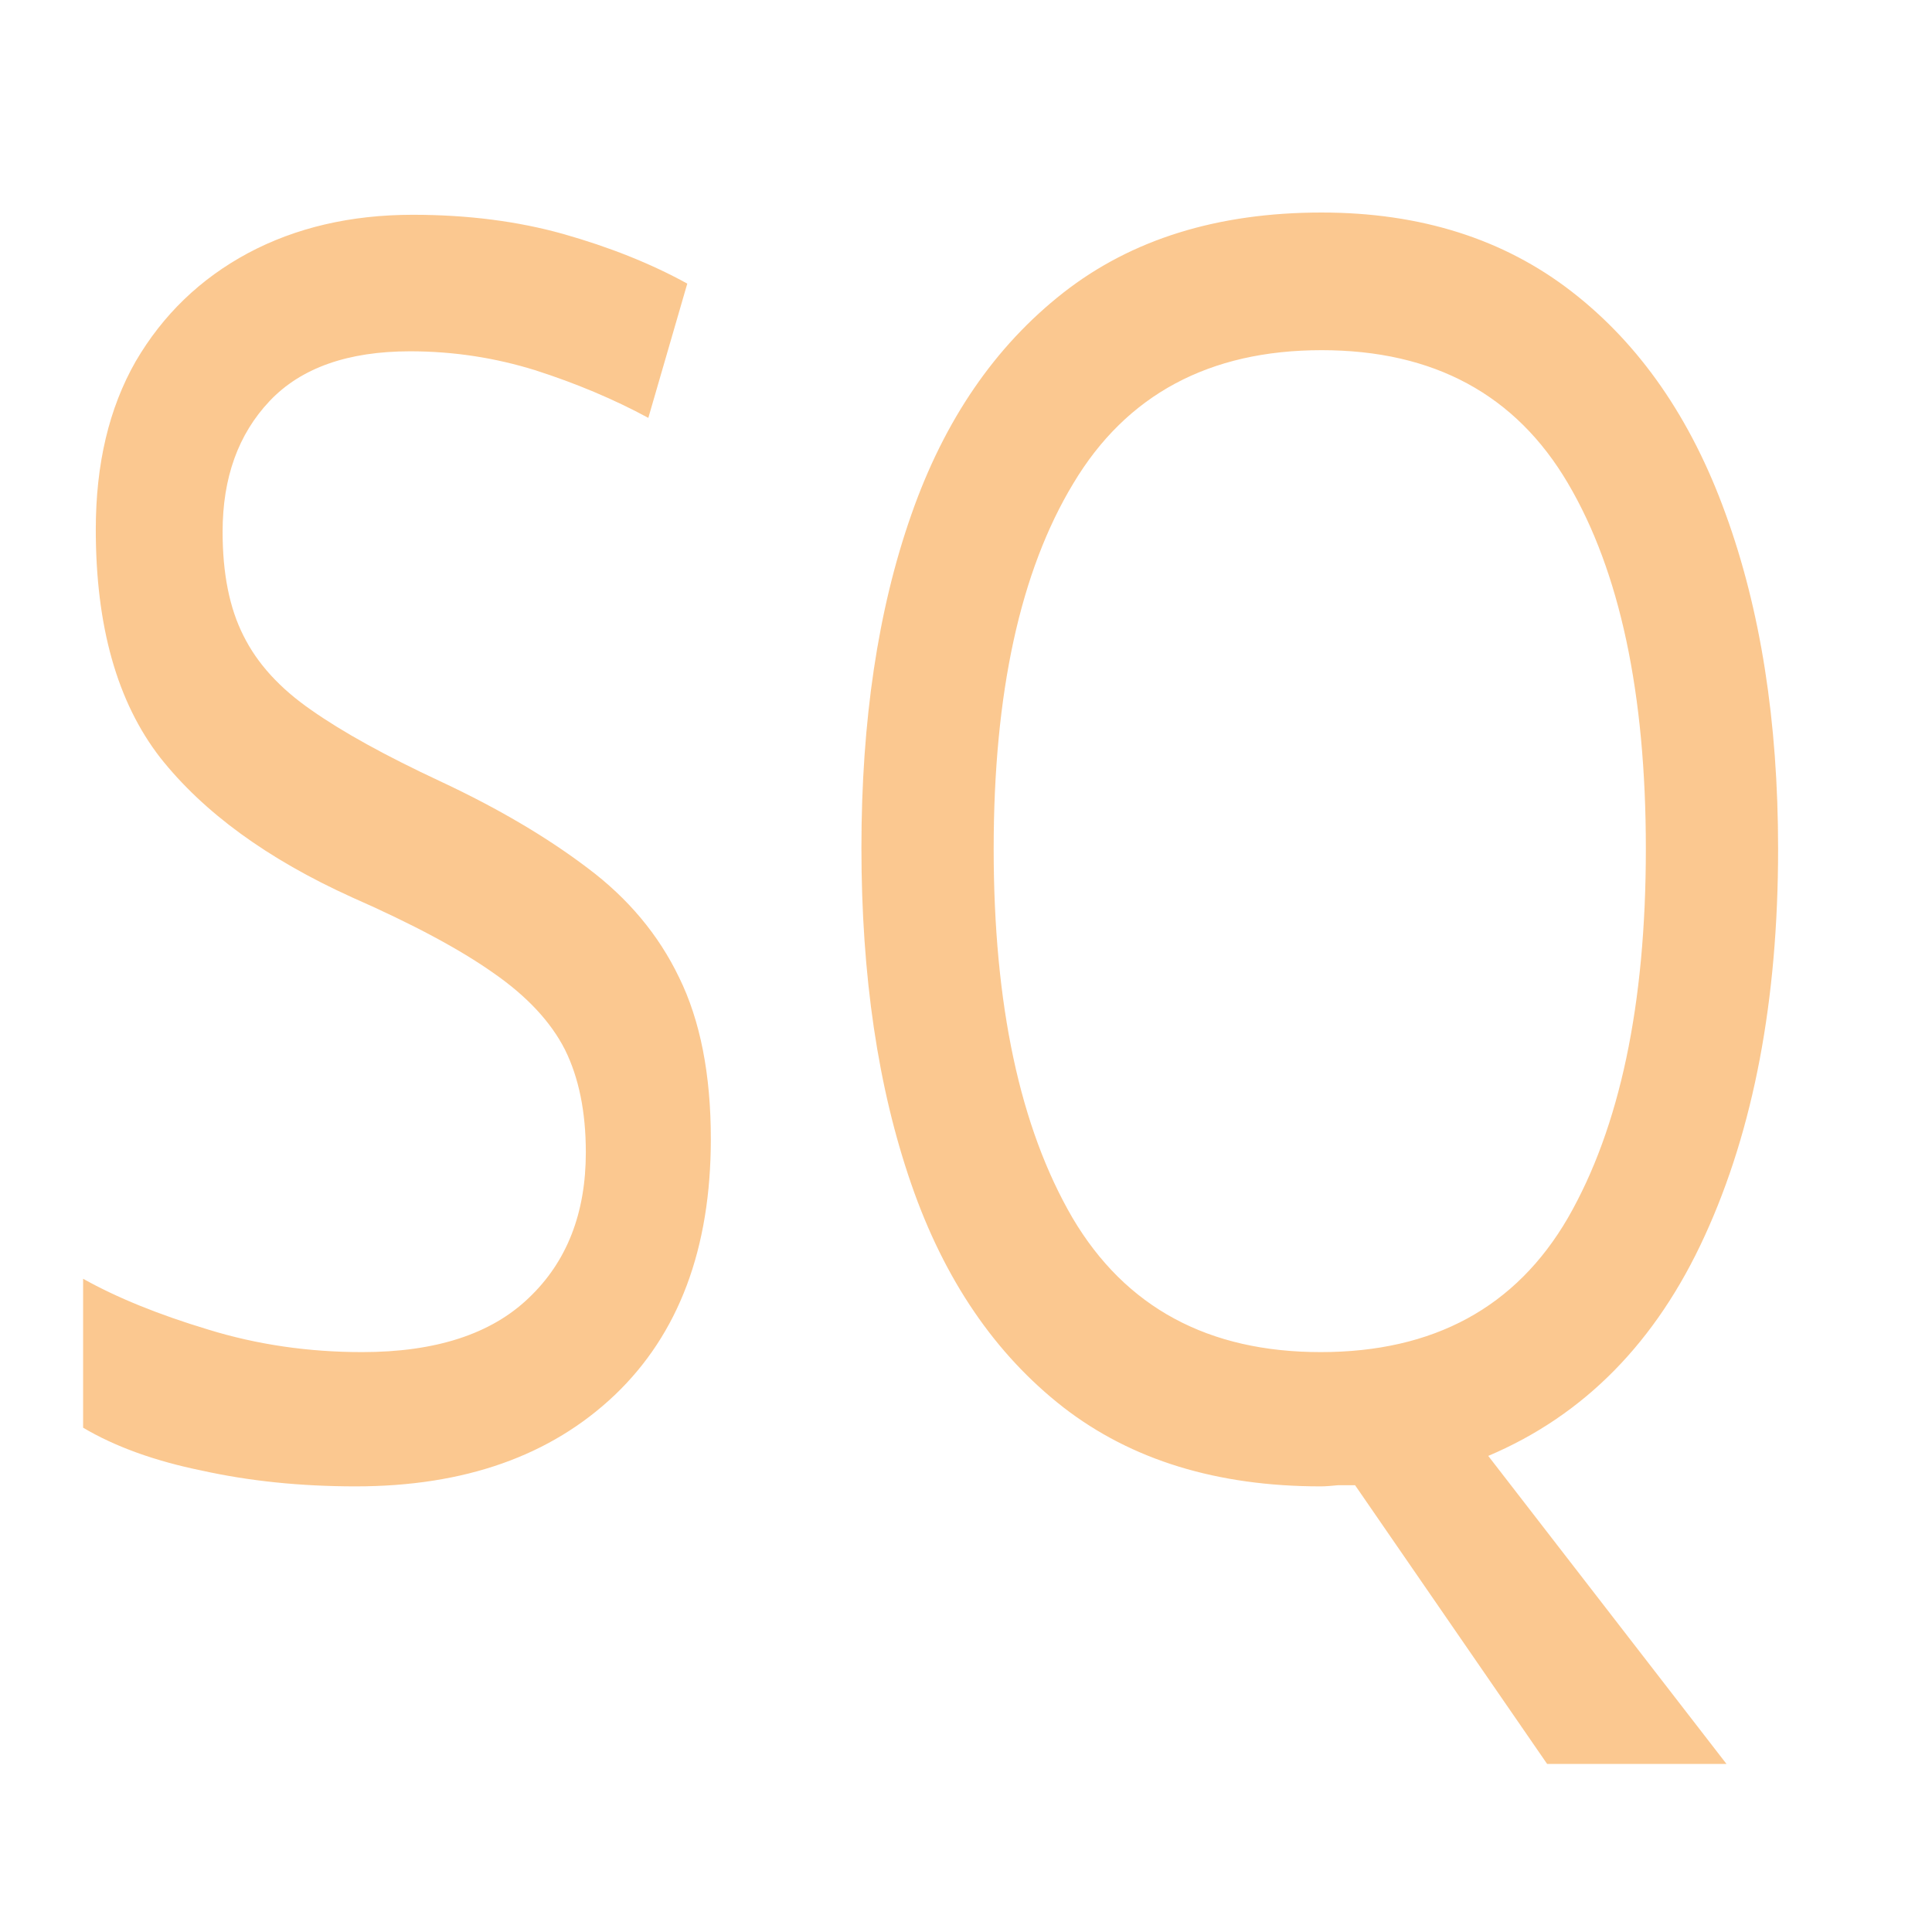
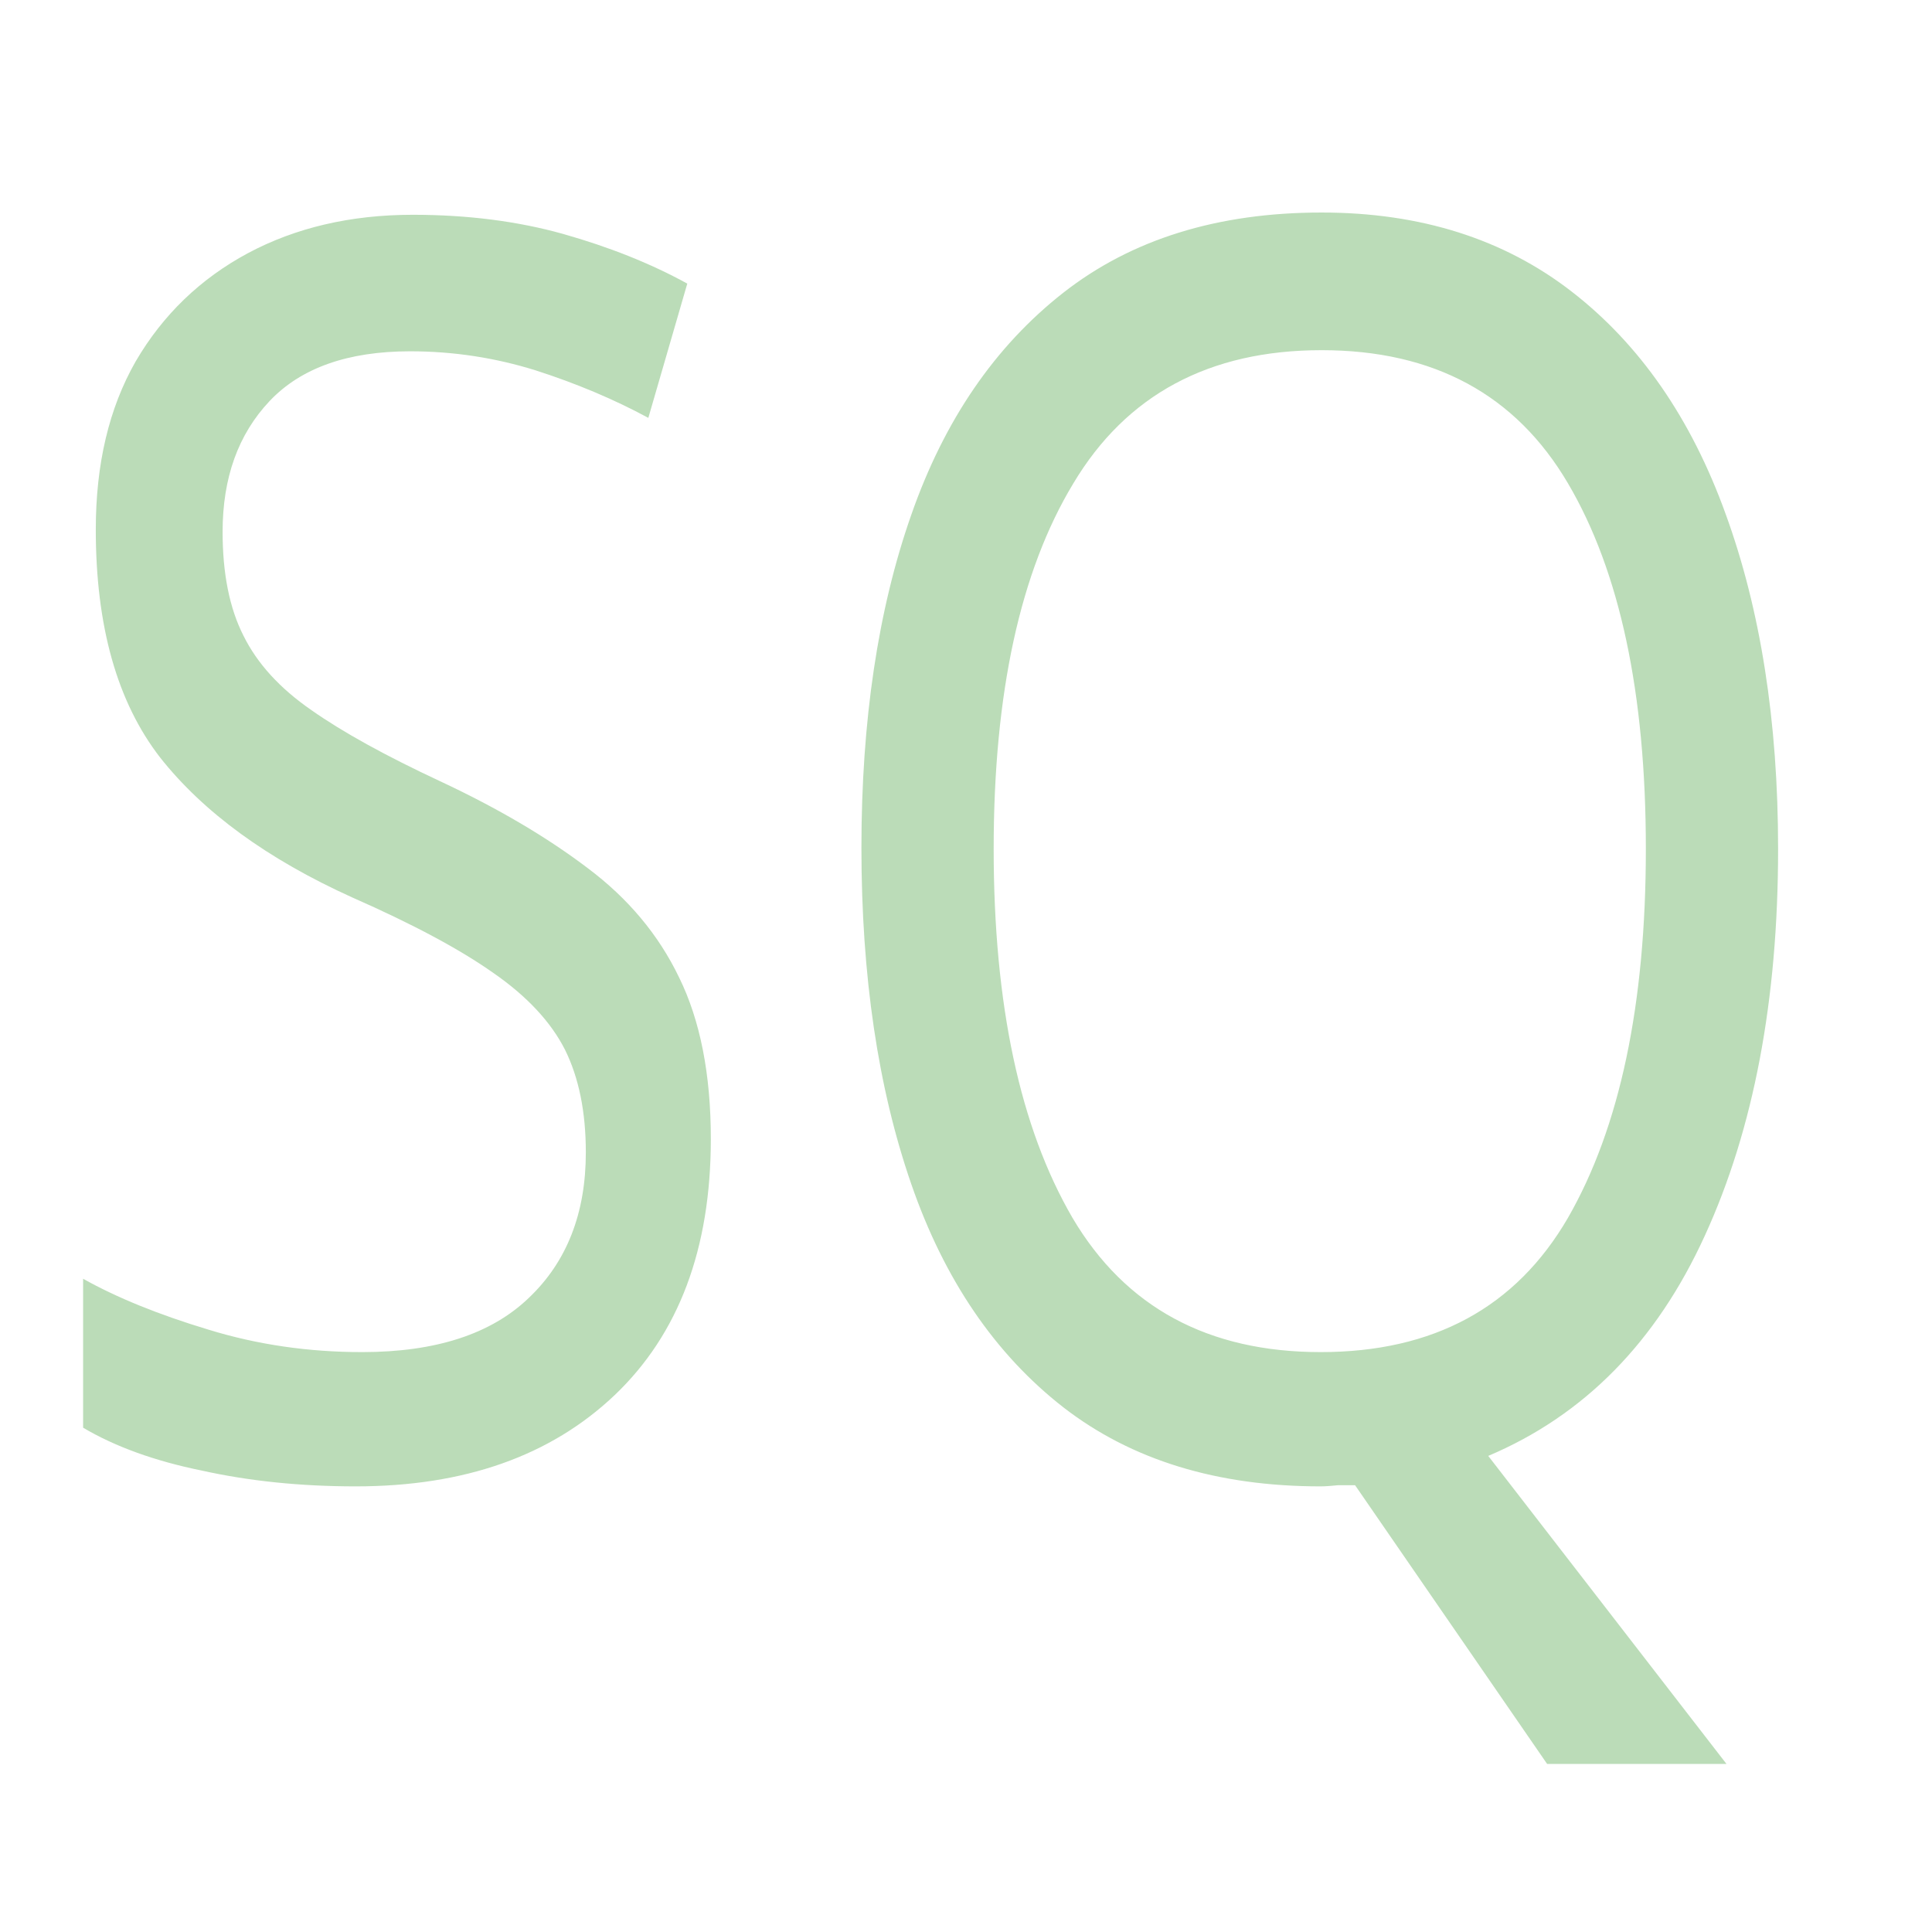
<svg xmlns="http://www.w3.org/2000/svg" width="140" height="140">
  <g>
-     <text transform="matrix(4.20085 0 0 5.23268 -1263.98 -970.633)" stroke="#000" xml:space="preserve" text-anchor="start" font-family="Noto Sans JP" font-size="24" id="svg_1" y="205.842" x="301.101" stroke-width="0" fill="#fab162" fill-opacity="70%">SQ</text>
+     <text transform="matrix(4.20085 0 0 5.23268 -1263.98 -970.633)" stroke="#000" xml:space="preserve" text-anchor="start" font-family="Noto Sans JP" font-size="24" id="svg_1" y="205.842" x="301.101" stroke-width="0" fill="#9ECE9A" fill-opacity="70%">SQ</text>
  </g>
</svg>
